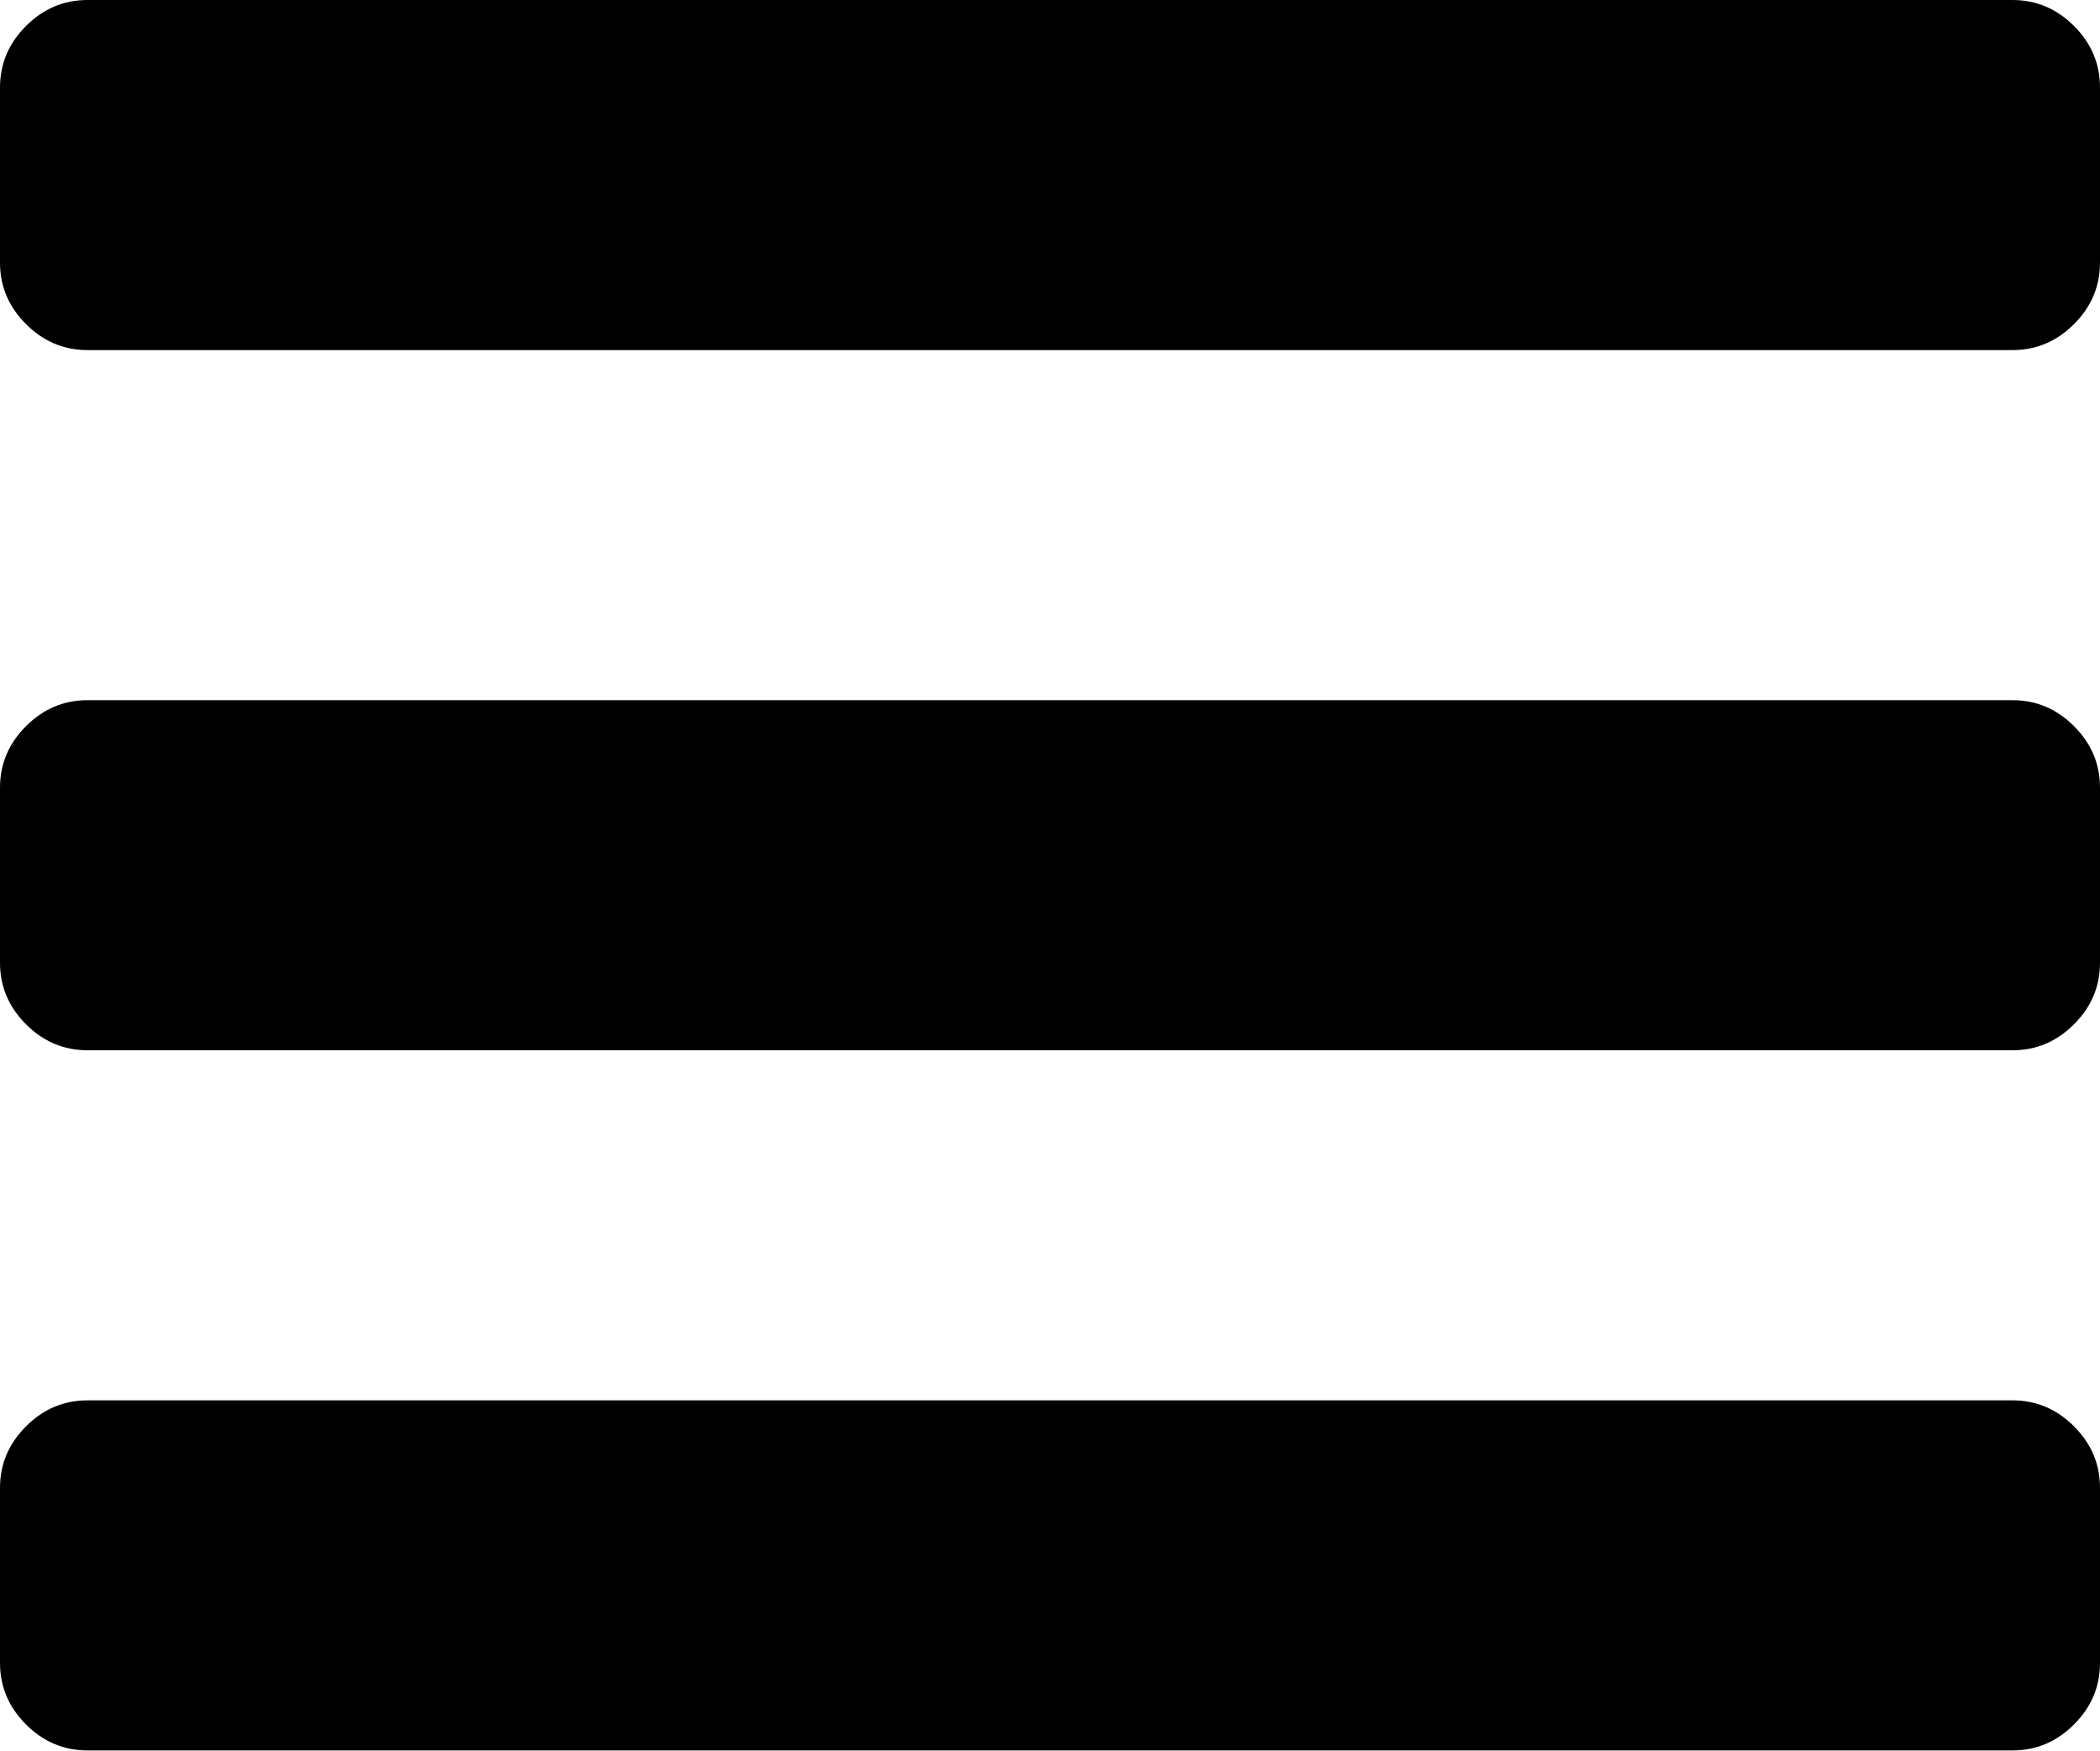
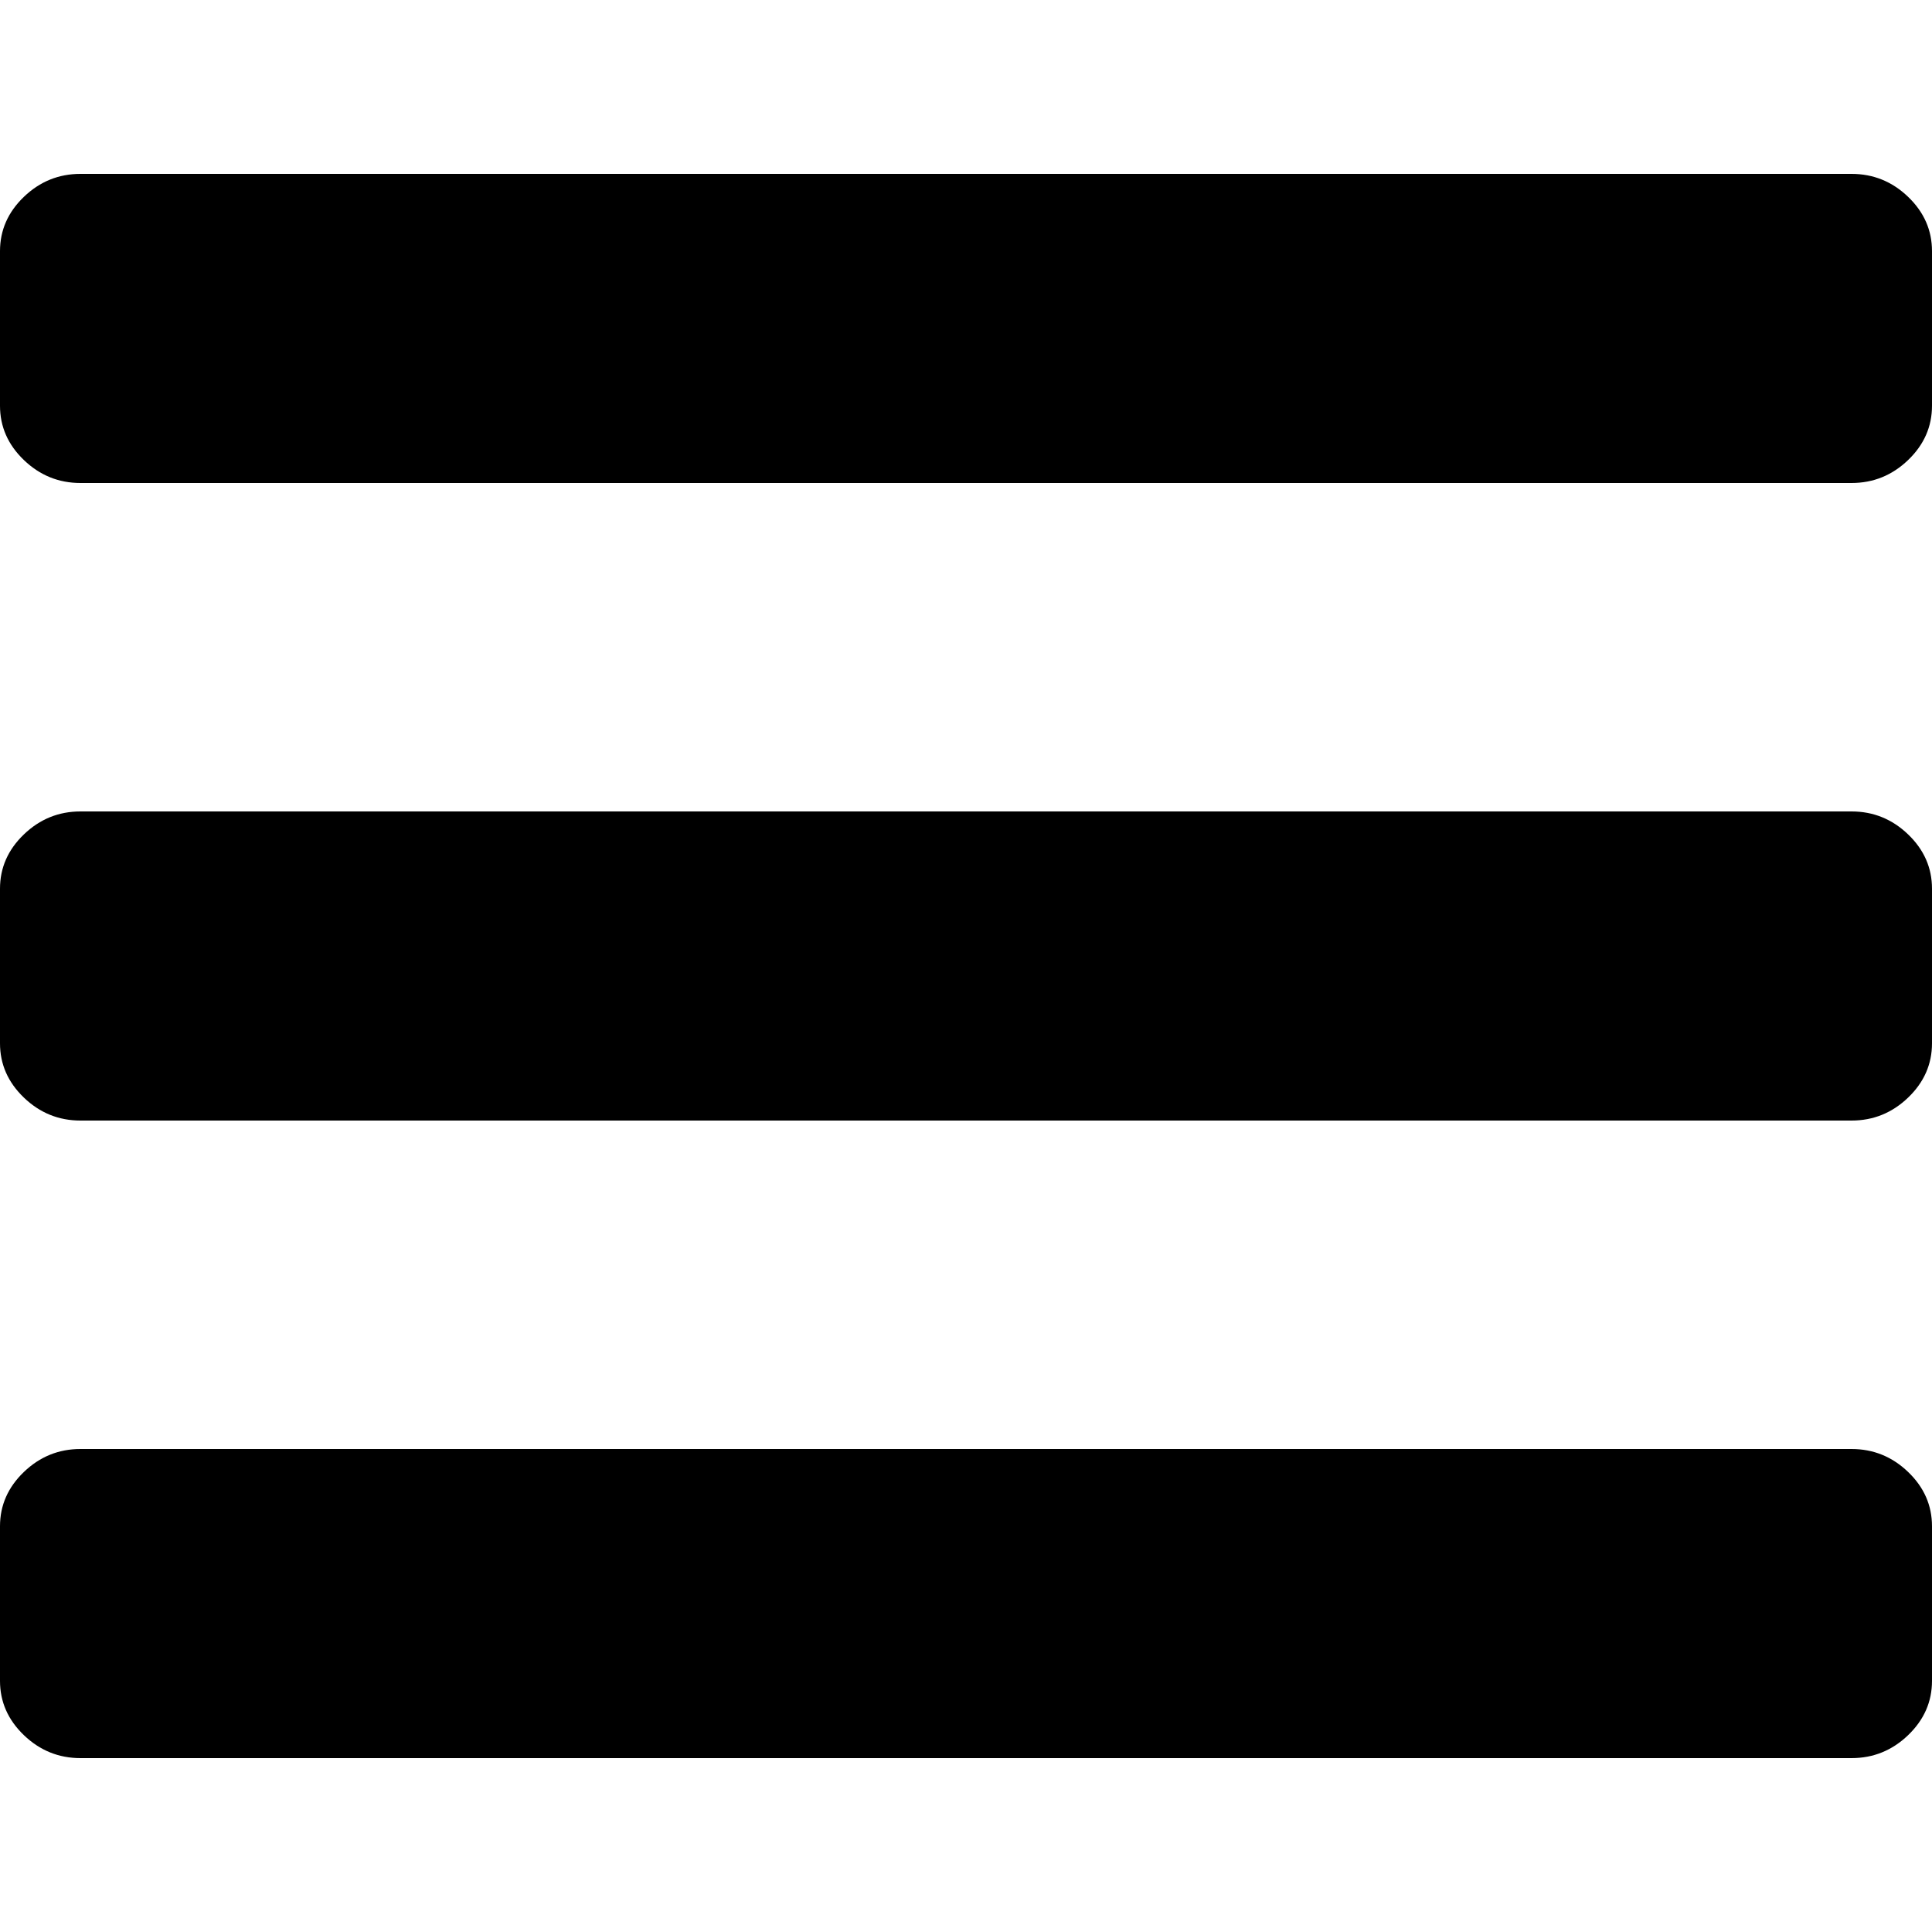
- <svg xmlns="http://www.w3.org/2000/svg" width="24px" height="20px" viewBox="0 0 24 20" version="1.1">
+ <svg xmlns="http://www.w3.org/2000/svg" width="100px" height="100px" viewBox="0 0 100 100" version="1.1">
  <defs />
  <g id="Page-1" stroke="none" stroke-width="1" fill="none" fill-rule="evenodd">
-     <g id="1" transform="translate(-952, -50)" fill="#000000">
-       <g id="hero">
-         <g id="header" transform="translate(48, 48)">
-           <path d="M928,19 L928,21 C928,21.271 927.901,21.505 927.703,21.703 C927.505,21.901 927.271,22 927,22 L905,22 C904.729,22 904.495,21.901 904.297,21.703 C904.099,21.505 904,21.271 904,21 L904,19 C904,18.729 904.099,18.495 904.297,18.297 C904.495,18.099 904.729,18 905,18 L927,18 C927.271,18 927.505,18.099 927.703,18.297 C927.901,18.495 928,18.729 928,19 L928,19 Z M928,11 L928,13 C928,13.271 927.901,13.505 927.703,13.703 C927.505,13.901 927.271,14 927,14 L905,14 C904.729,14 904.495,13.901 904.297,13.703 C904.099,13.505 904,13.271 904,13 L904,11 C904,10.729 904.099,10.495 904.297,10.297 C904.495,10.099 904.729,10 905,10 L927,10 C927.271,10 927.505,10.099 927.703,10.297 C927.901,10.495 928,10.729 928,11 L928,11 Z M928,3 L928,5 C928,5.271 927.901,5.505 927.703,5.703 C927.505,5.901 927.271,6 927,6 L905,6 C904.729,6 904.495,5.901 904.297,5.703 C904.099,5.505 904,5.271 904,5 L904,3 C904,2.729 904.099,2.495 904.297,2.297 C904.495,2.099 904.729,2 905,2 L927,2 C927.271,2 927.505,2.099 927.703,2.297 C927.901,2.495 928,2.729 928,3 L928,3 Z" id="nav" />
-         </g>
-       </g>
+     <g id="nav" fill="#000000">
+       <path d="M100,79 L100,87 C100,88.083 99.588,89.021 98.763,89.812 C97.938,90.604 96.962,91 95.833,91 L4.167,91 C3.038,91 2.062,90.604 1.237,89.812 C0.412,89.021 0,88.083 0,87 L0,79 C0,77.917 0.412,76.979 1.237,76.188 C2.062,75.396 3.038,75 4.167,75 L95.833,75 C96.962,75 97.938,75.396 98.763,76.188 C99.588,76.979 100,77.917 100,79 L100,79 Z M100,46 L100,54 C100,55.083 99.588,56.021 98.763,56.812 C97.938,57.604 96.962,58 95.833,58 L4.167,58 C3.038,58 2.062,57.604 1.237,56.812 C0.412,56.021 0,55.083 0,54 L0,46 C0,44.917 0.412,43.979 1.237,43.188 C2.062,42.396 3.038,42 4.167,42 L95.833,42 C96.962,42 97.938,42.396 98.763,43.188 C99.588,43.979 100,44.917 100,46 L100,46 Z M100,13 L100,21 C100,22.083 99.588,23.021 98.763,23.812 C97.938,24.604 96.962,25 95.833,25 L4.167,25 C3.038,25 2.062,24.604 1.237,23.812 C0.412,23.021 0,22.083 0,21 L0,13 C0,11.917 0.412,10.979 1.237,10.188 C2.062,9.396 3.038,9 4.167,9 L95.833,9 C96.962,9 97.938,9.396 98.763,10.188 C99.588,10.979 100,11.917 100,13 L100,13 Z" />
    </g>
  </g>
</svg>
